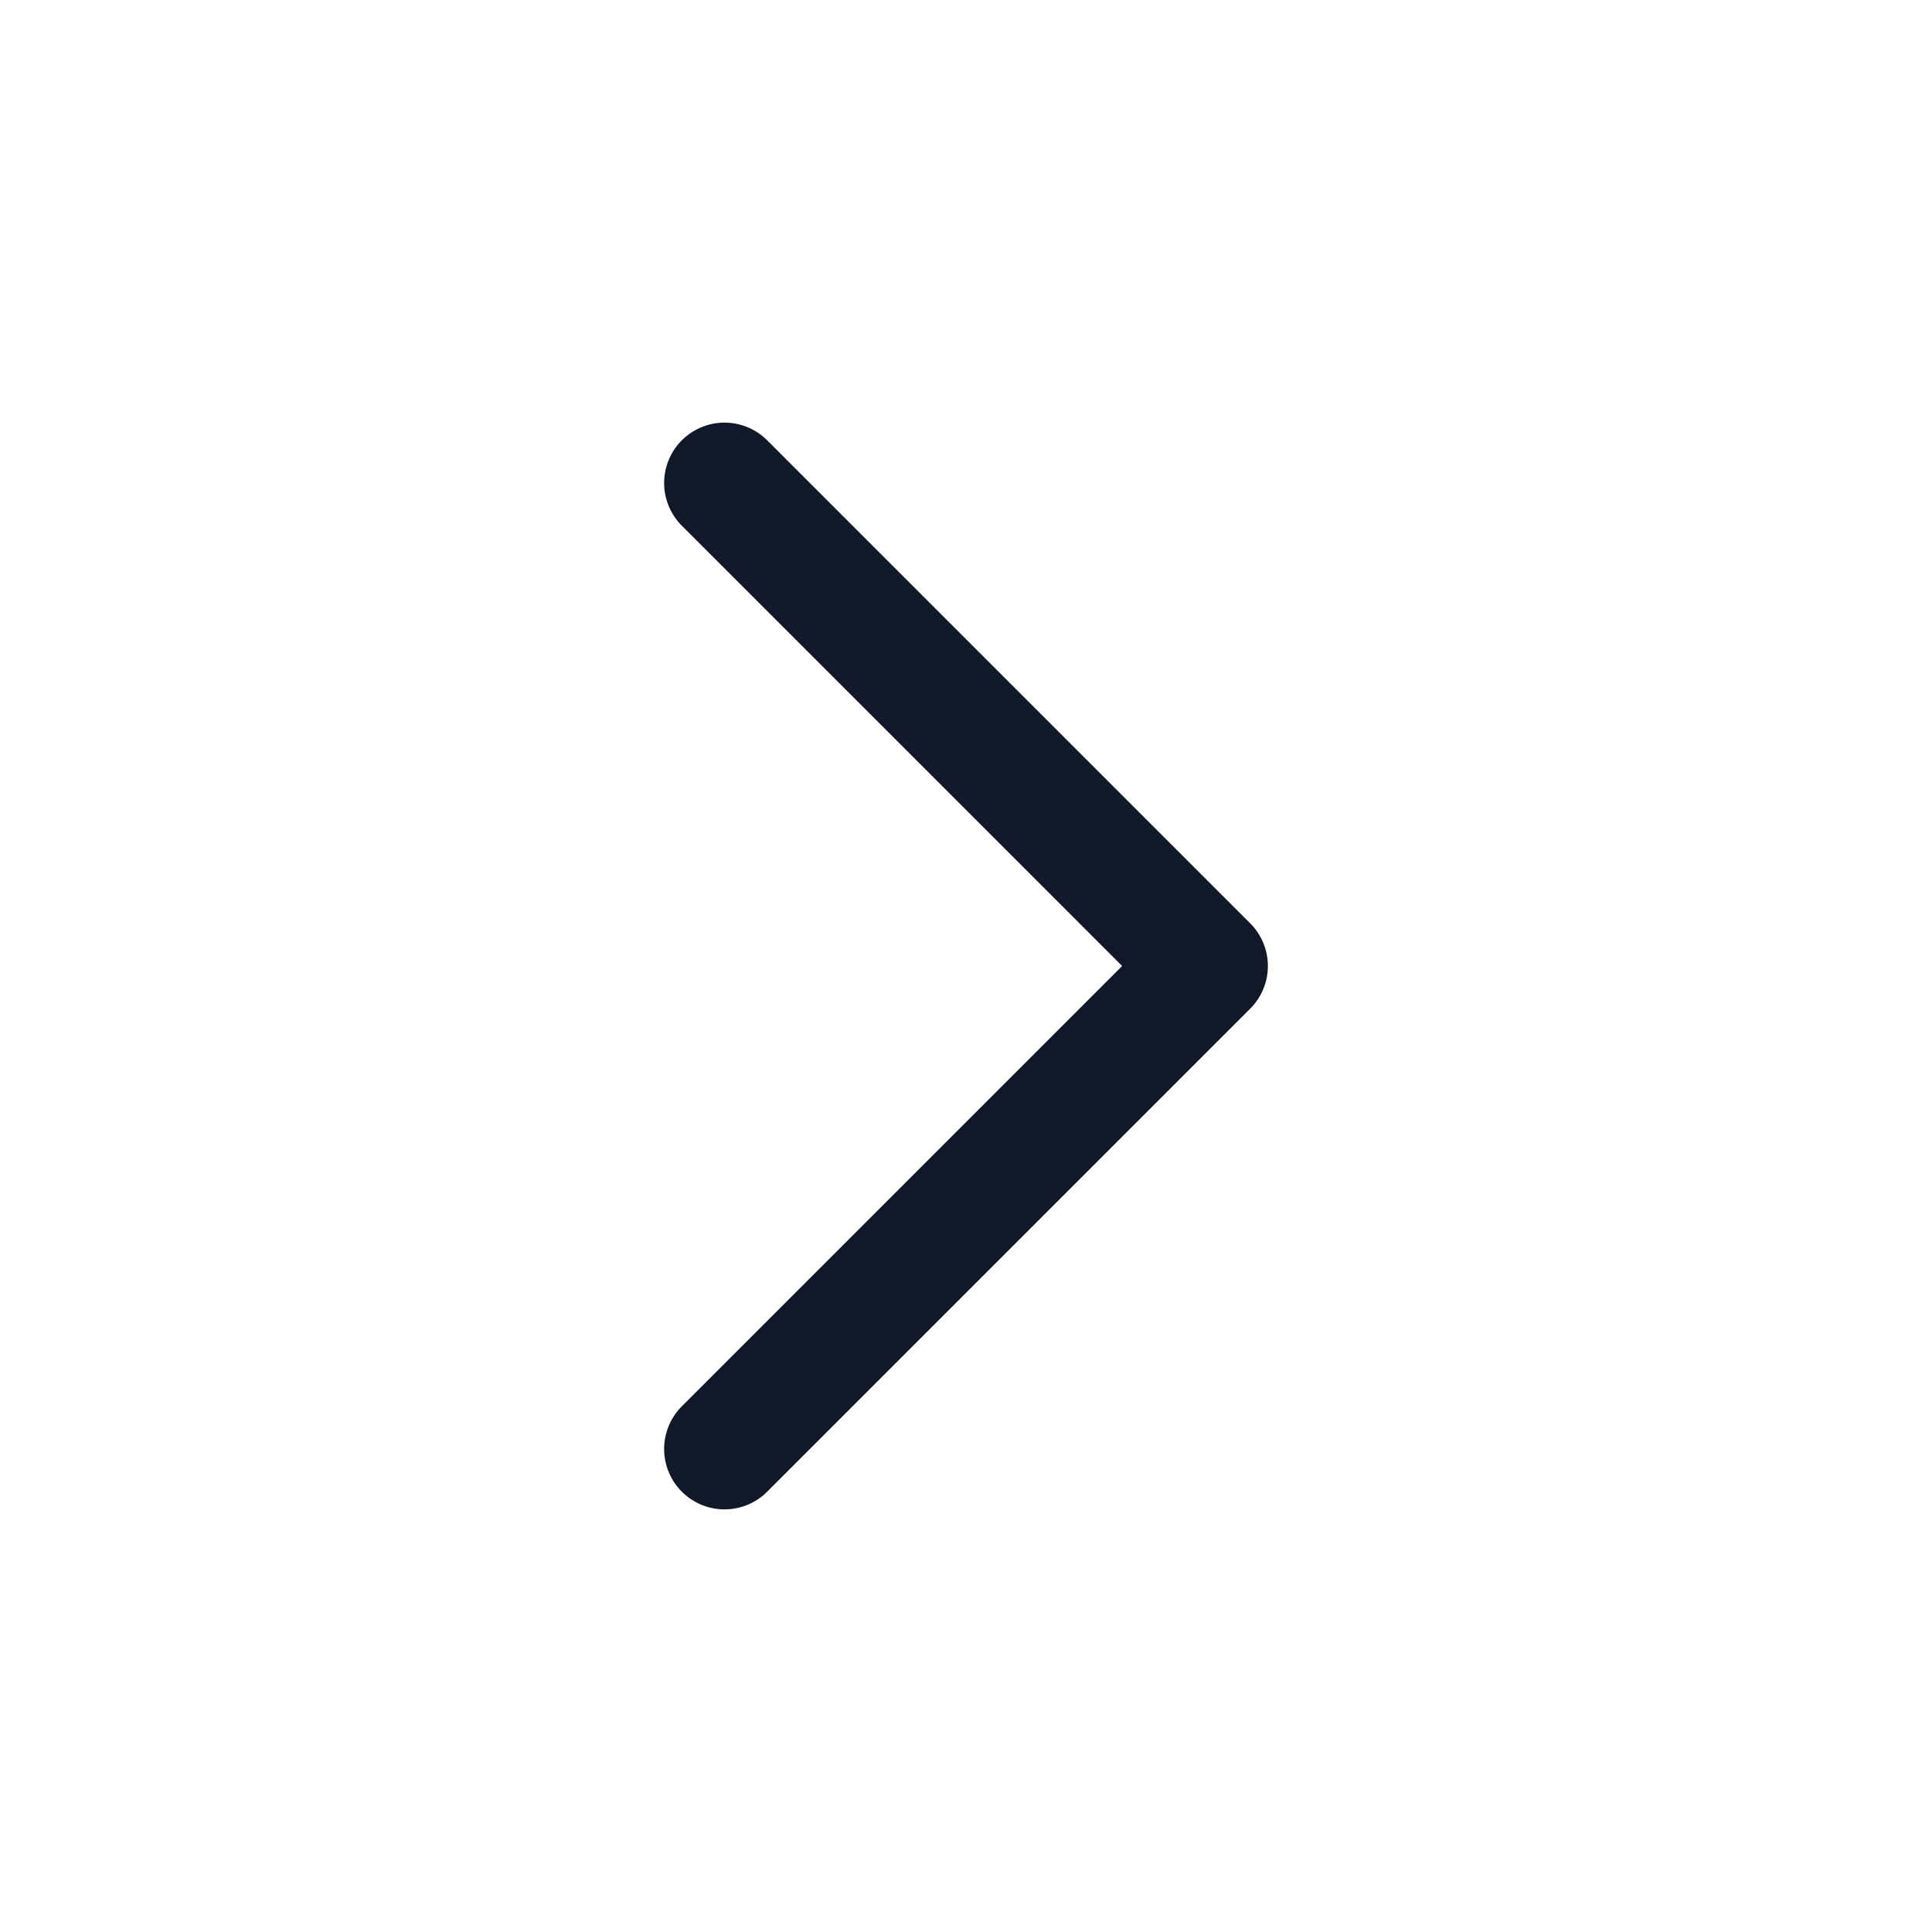
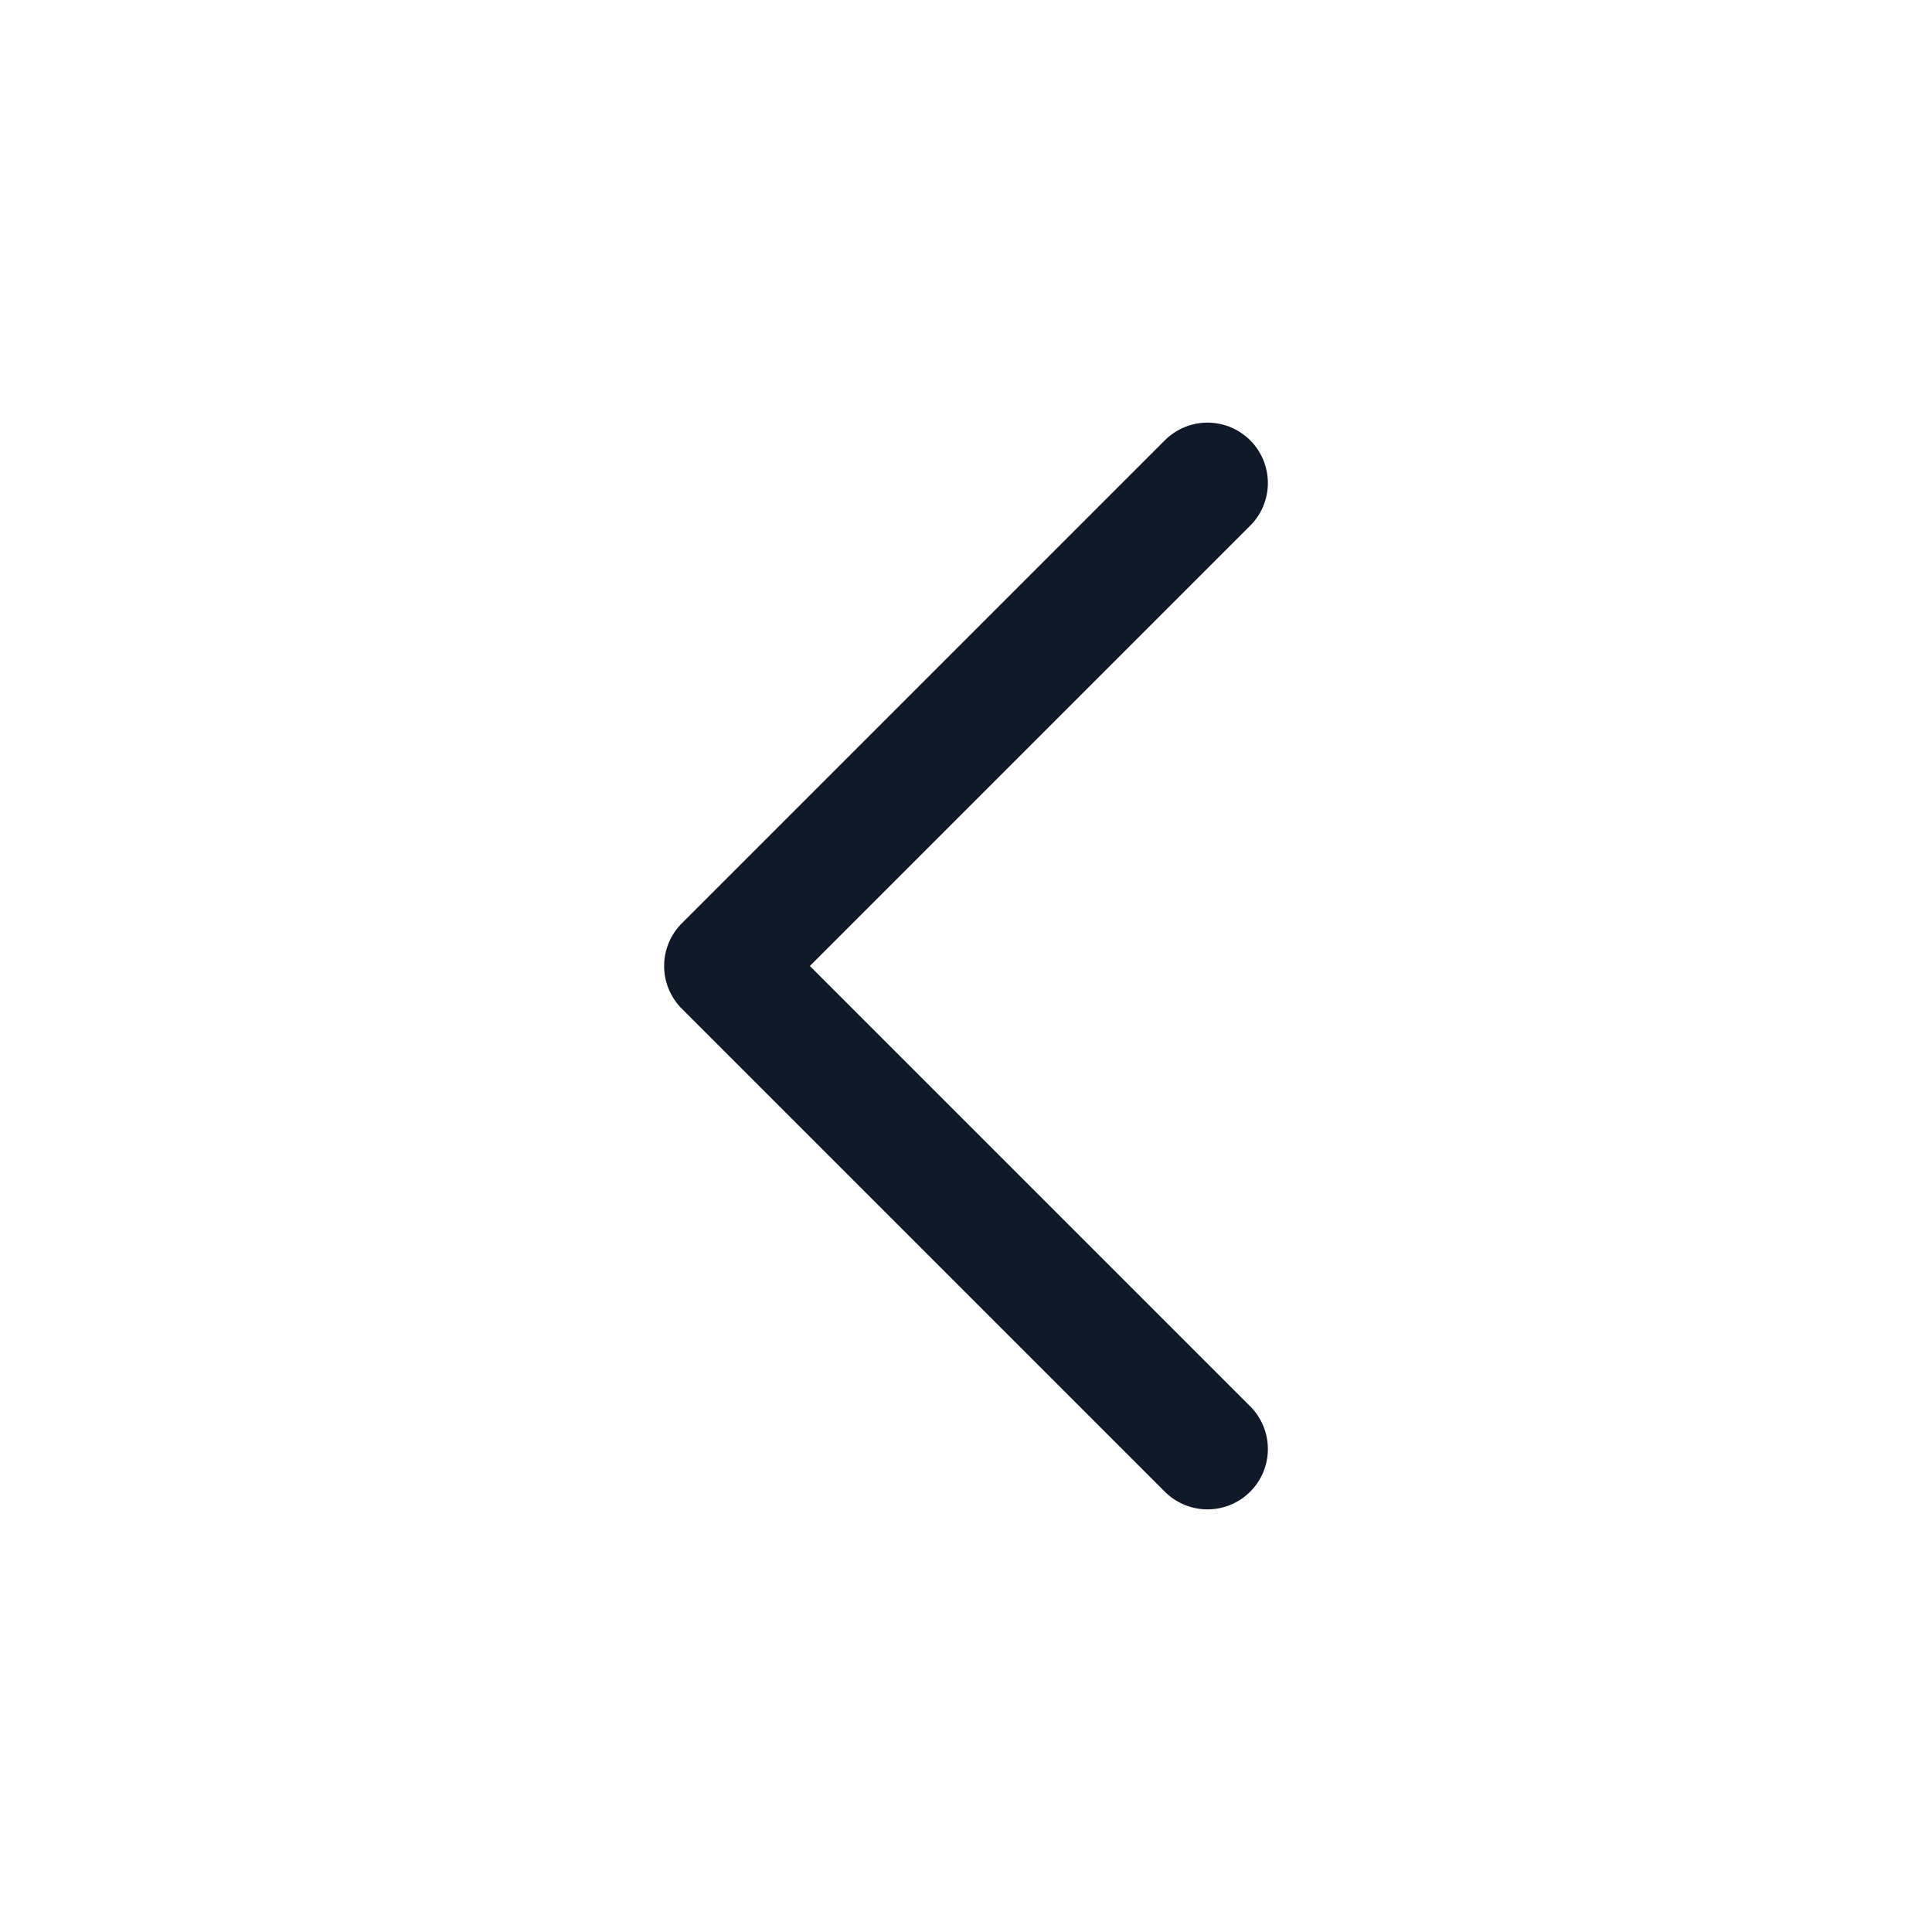
<svg xmlns="http://www.w3.org/2000/svg" width="24" height="24" viewBox="0 0 24 24" fill="none">
-   <path d="M9 18L15 12L9 6" stroke="#111827" stroke-width="1.5" stroke-linecap="round" stroke-linejoin="round" />
+   <path d="M15 18L9 12L15 6" stroke="#111827" stroke-width="1.5" stroke-linecap="round" stroke-linejoin="round" />
</svg>
